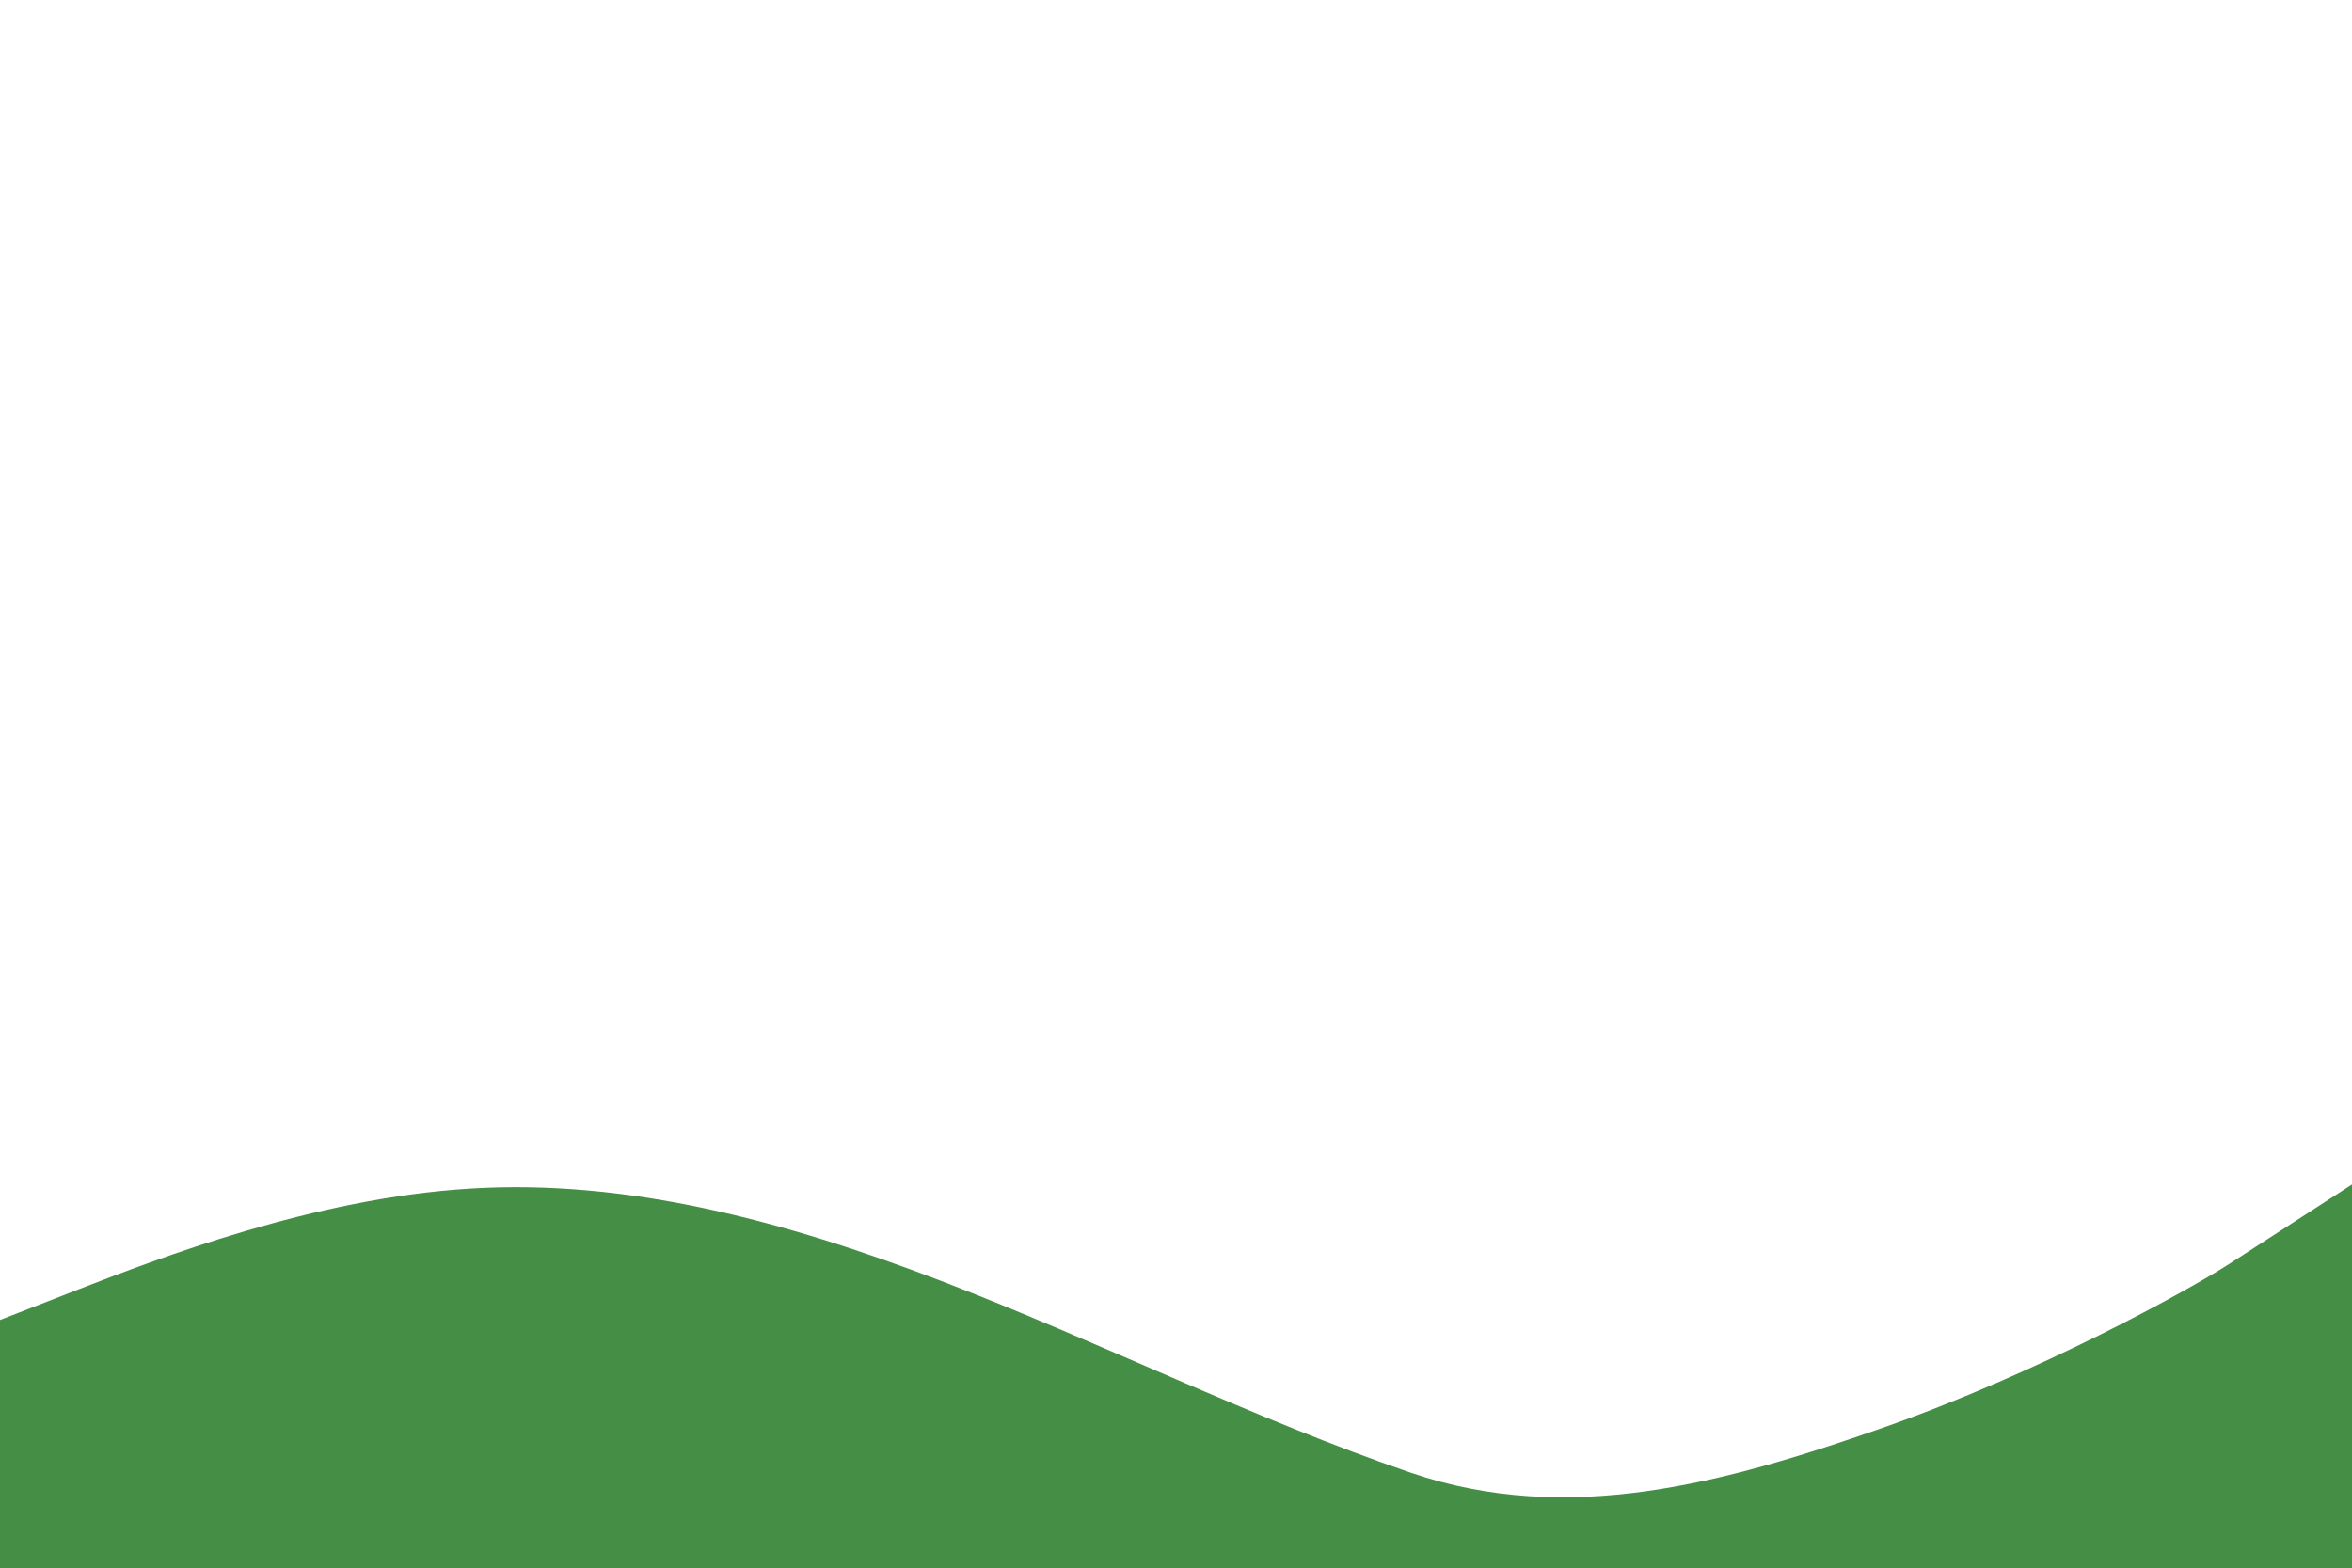
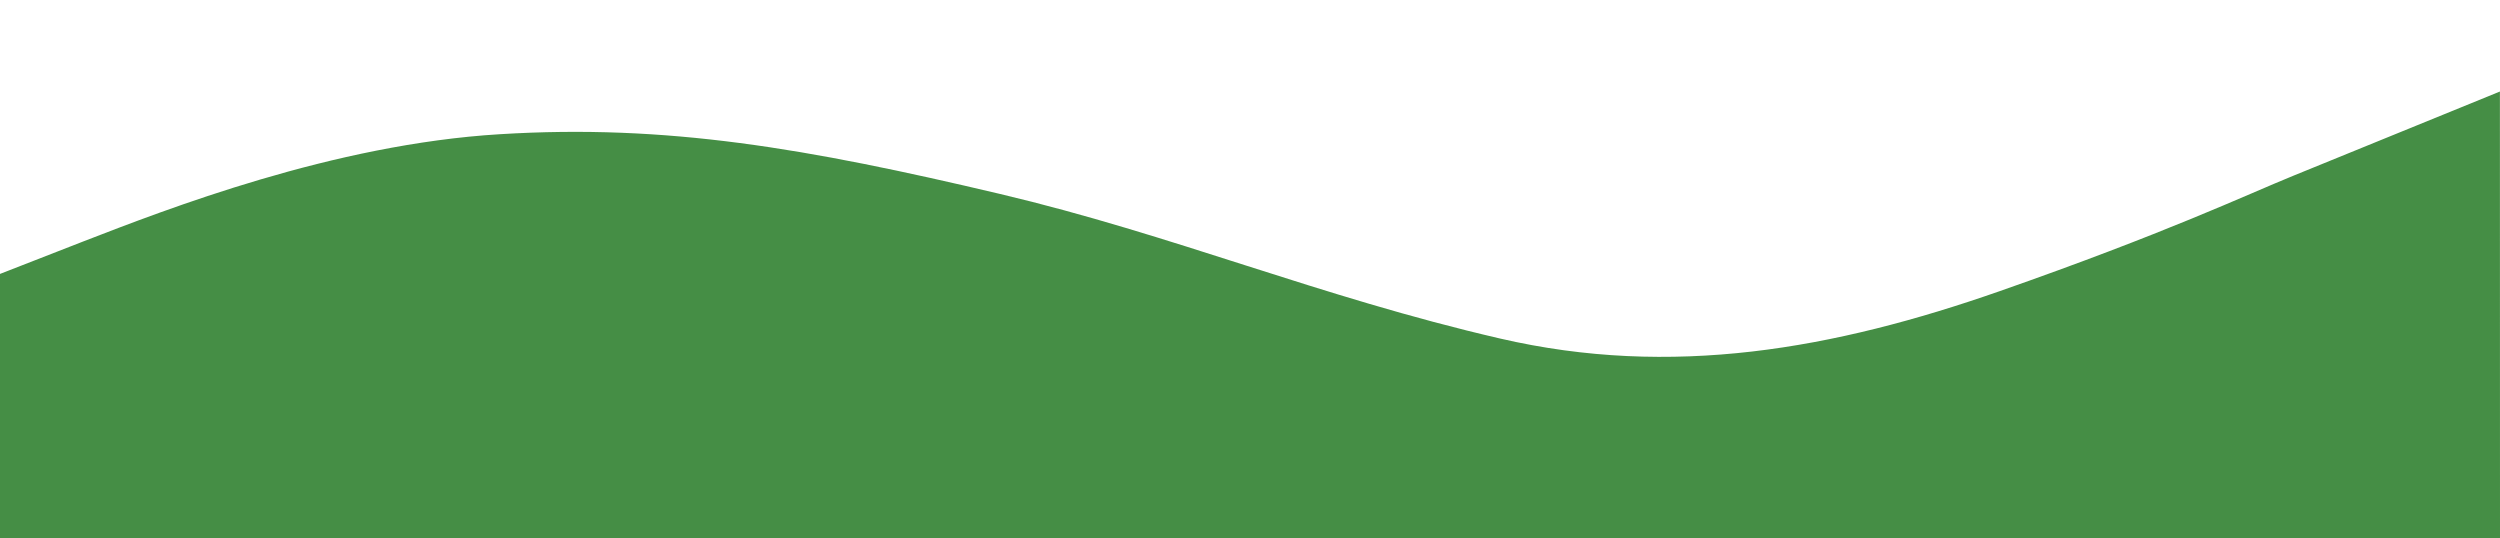
- <svg xmlns="http://www.w3.org/2000/svg" id="visual" viewBox="0 0 900 600" width="900" height="600" version="1.1">
+ <svg xmlns="http://www.w3.org/2000/svg" id="visual" viewBox="0 0 900 193.671" width="900" height="193.671" version="1.1">
  <defs id="defs24" />
-   <path d="m 0,505.199 30,-11.7 c 30,-11.6 90,-35 150,-38.6 60,-3.7 120,12.3 180,35.3 60,23 120,53 180,73.5 60,20.5 120,3.914 180,-17.086 60,-21 117.627,-52.909 133.142,-62.952 L 900,453.329 V 601 H 870 720 540 360 180 30 0 Z" fill="#458e45" stroke-linecap="round" stroke-linejoin="miter" id="path19" />
+   <path d="m 0,98.613 30,-11.7 c 30,-11.6 90,-35 150,-38.6 60,-3.7 110.247,5.009 180,21.507 62.532,14.79 114.636,36.908 180,52.044 61.771,14.304 120,3.914 180,-17.086 60,-21 88.44,-34.523 105.556,-41.496 L 899.971,32.95 900,194.414 H 870 720 540 360 180 30 0 Z" fill="#458e45" stroke-linecap="round" stroke-linejoin="miter" id="path19" />
</svg>
